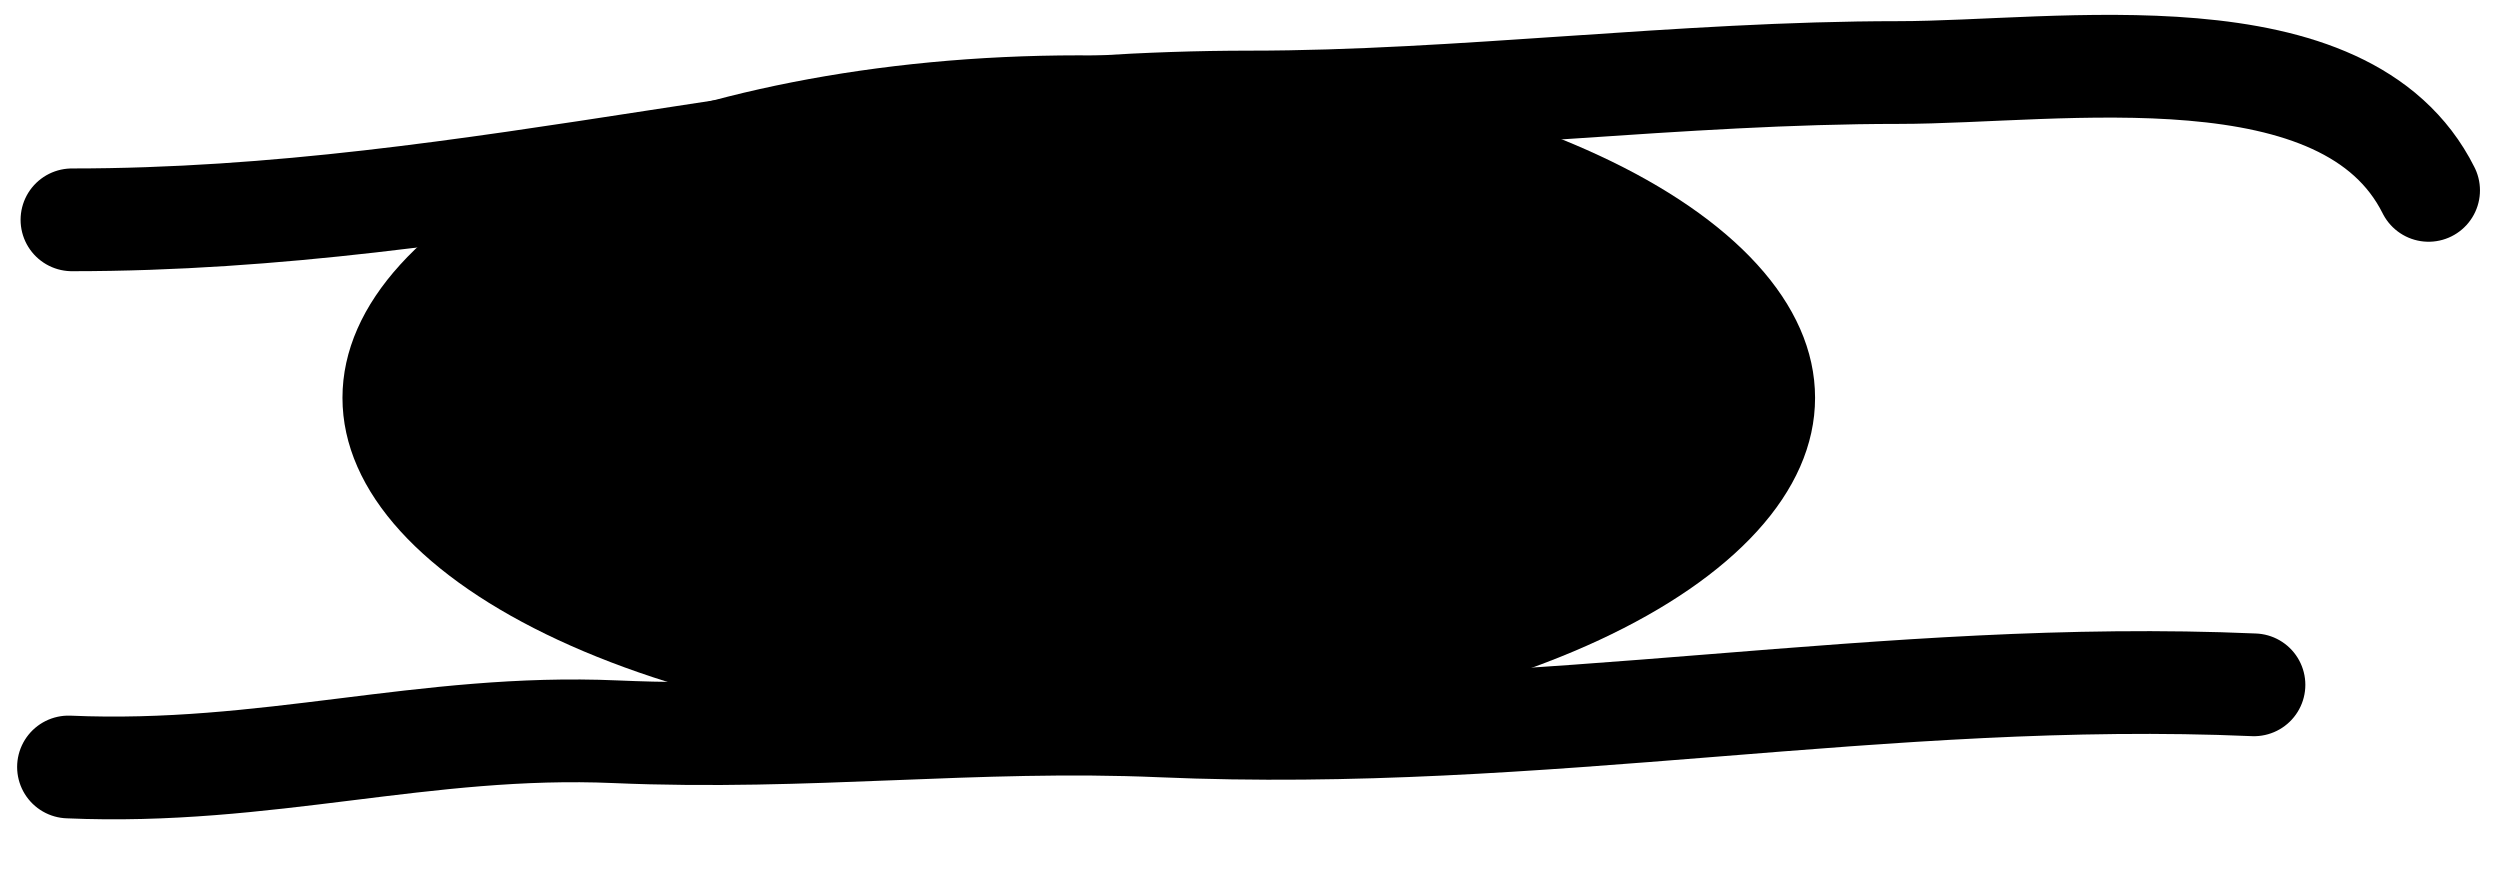
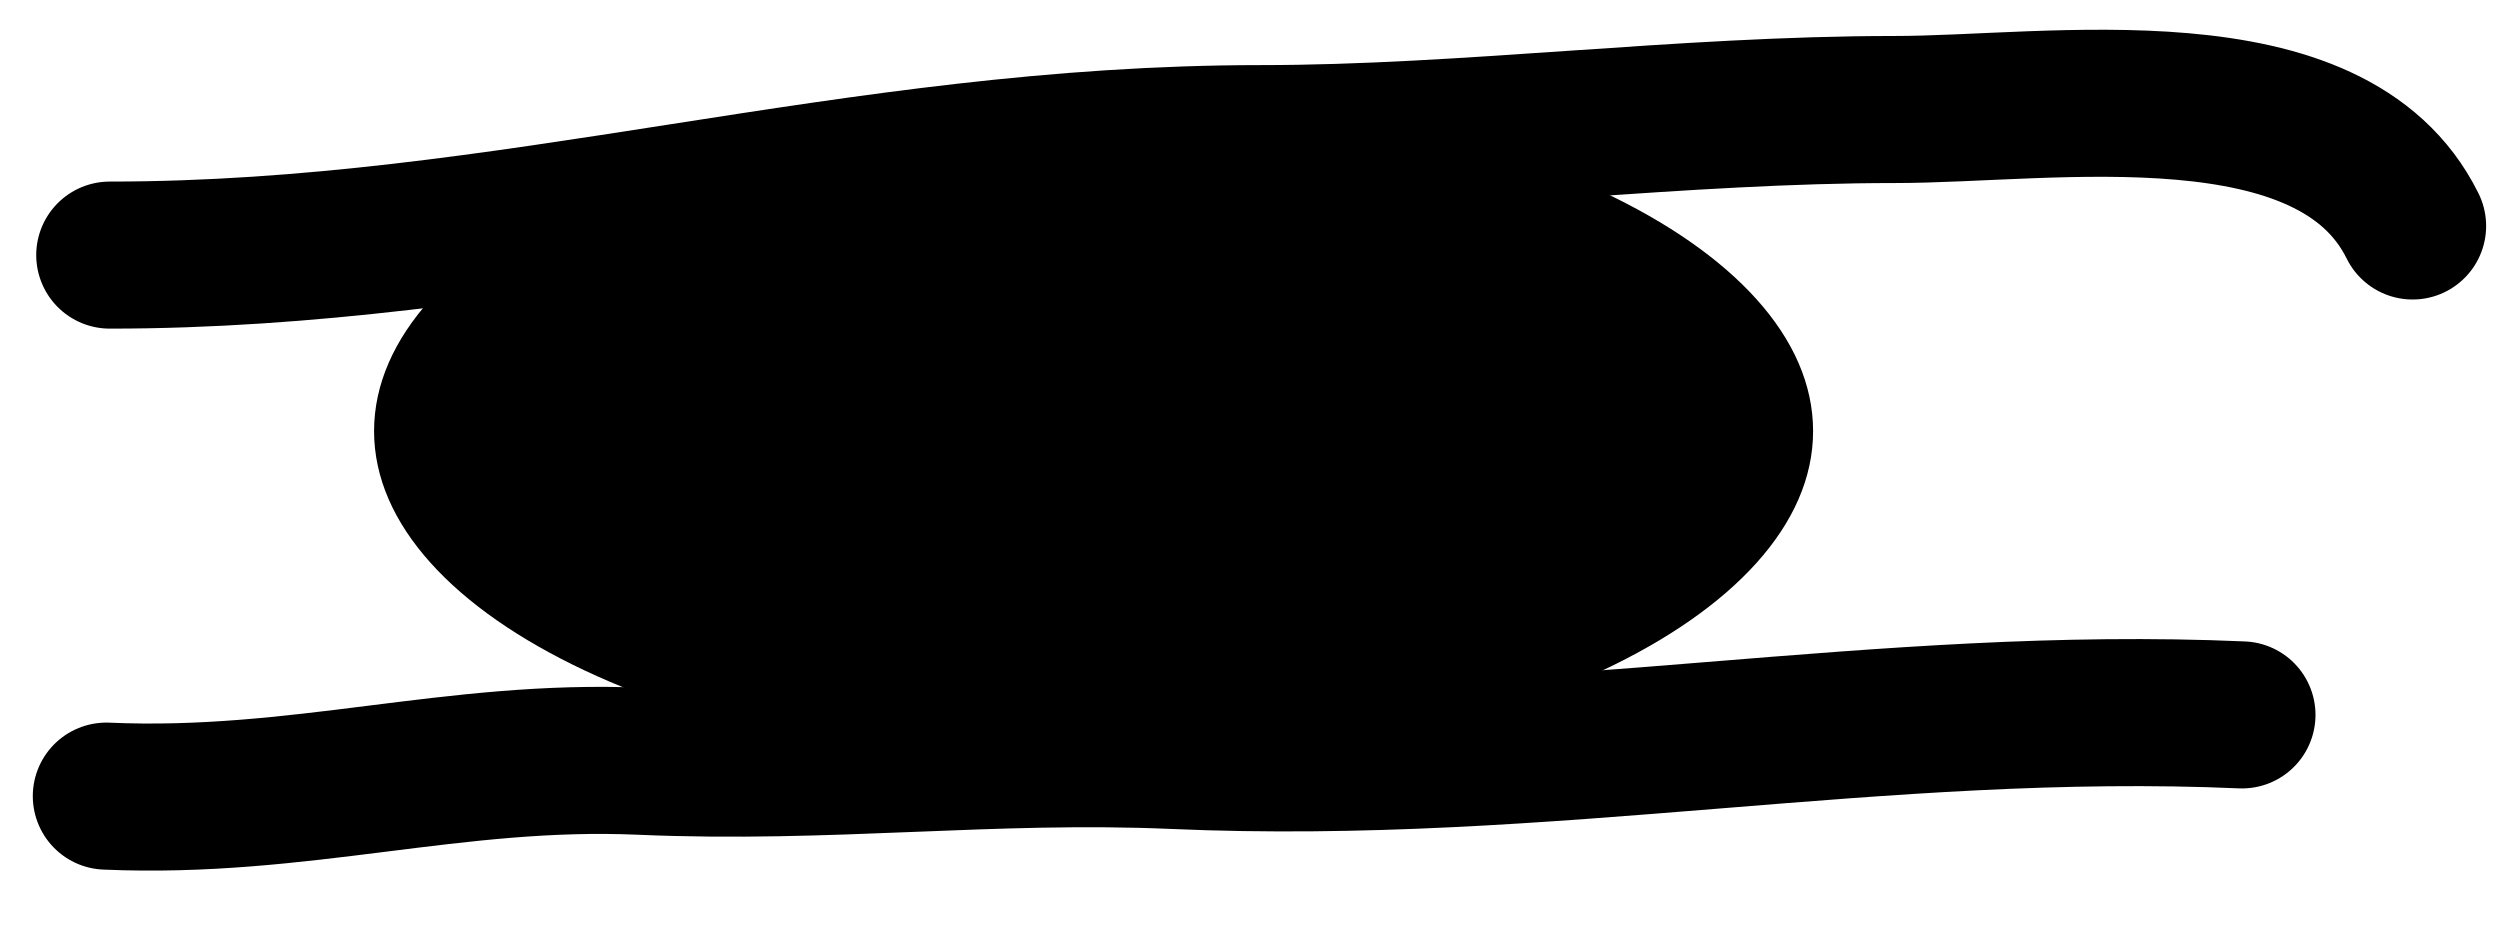
- <svg xmlns="http://www.w3.org/2000/svg" width="73" height="26" viewBox="0 0 73 26" fill="none">
-   <ellipse cx="31.5" cy="11.616" rx="21.5" ry="10" fill="black" />
-   <path d="M2.101 6.419C14.037 6.419 24.308 2.979 36.508 2.979C42.599 2.979 49.09 2.118 55.431 2.118C60.142 2.118 68.502 0.733 70.915 5.559" stroke="black" stroke-width="3" stroke-linecap="round" />
-   <path d="M2 22.396C7.79 22.648 12.394 21.125 17.973 21.367C23.598 21.611 28.463 20.961 33.908 21.197C45.056 21.68 54.985 19.528 65.816 19.997" stroke="black" stroke-width="3" stroke-linecap="round" />
+ <svg xmlns="http://www.w3.org/2000/svg" width="51" height="19" viewBox="0 0 51 19" fill="none">
+   <ellipse cx="22.309" cy="8.794" rx="14.678" ry="6.908" fill="black" />
+   <path d="M2.239 5.204C10.387 5.204 17.399 2.828 25.728 2.828C29.886 2.828 34.317 2.234 38.647 2.234C41.863 2.234 47.57 1.277 49.217 4.61" stroke="black" stroke-width="3" stroke-linecap="round" />
+   <path d="M2.169 16.241C6.122 16.414 9.265 15.363 13.074 15.53C16.914 15.698 20.235 15.249 23.953 15.412C31.564 15.746 38.342 14.259 45.736 14.584" stroke="black" stroke-width="3" stroke-linecap="round" />
</svg>
